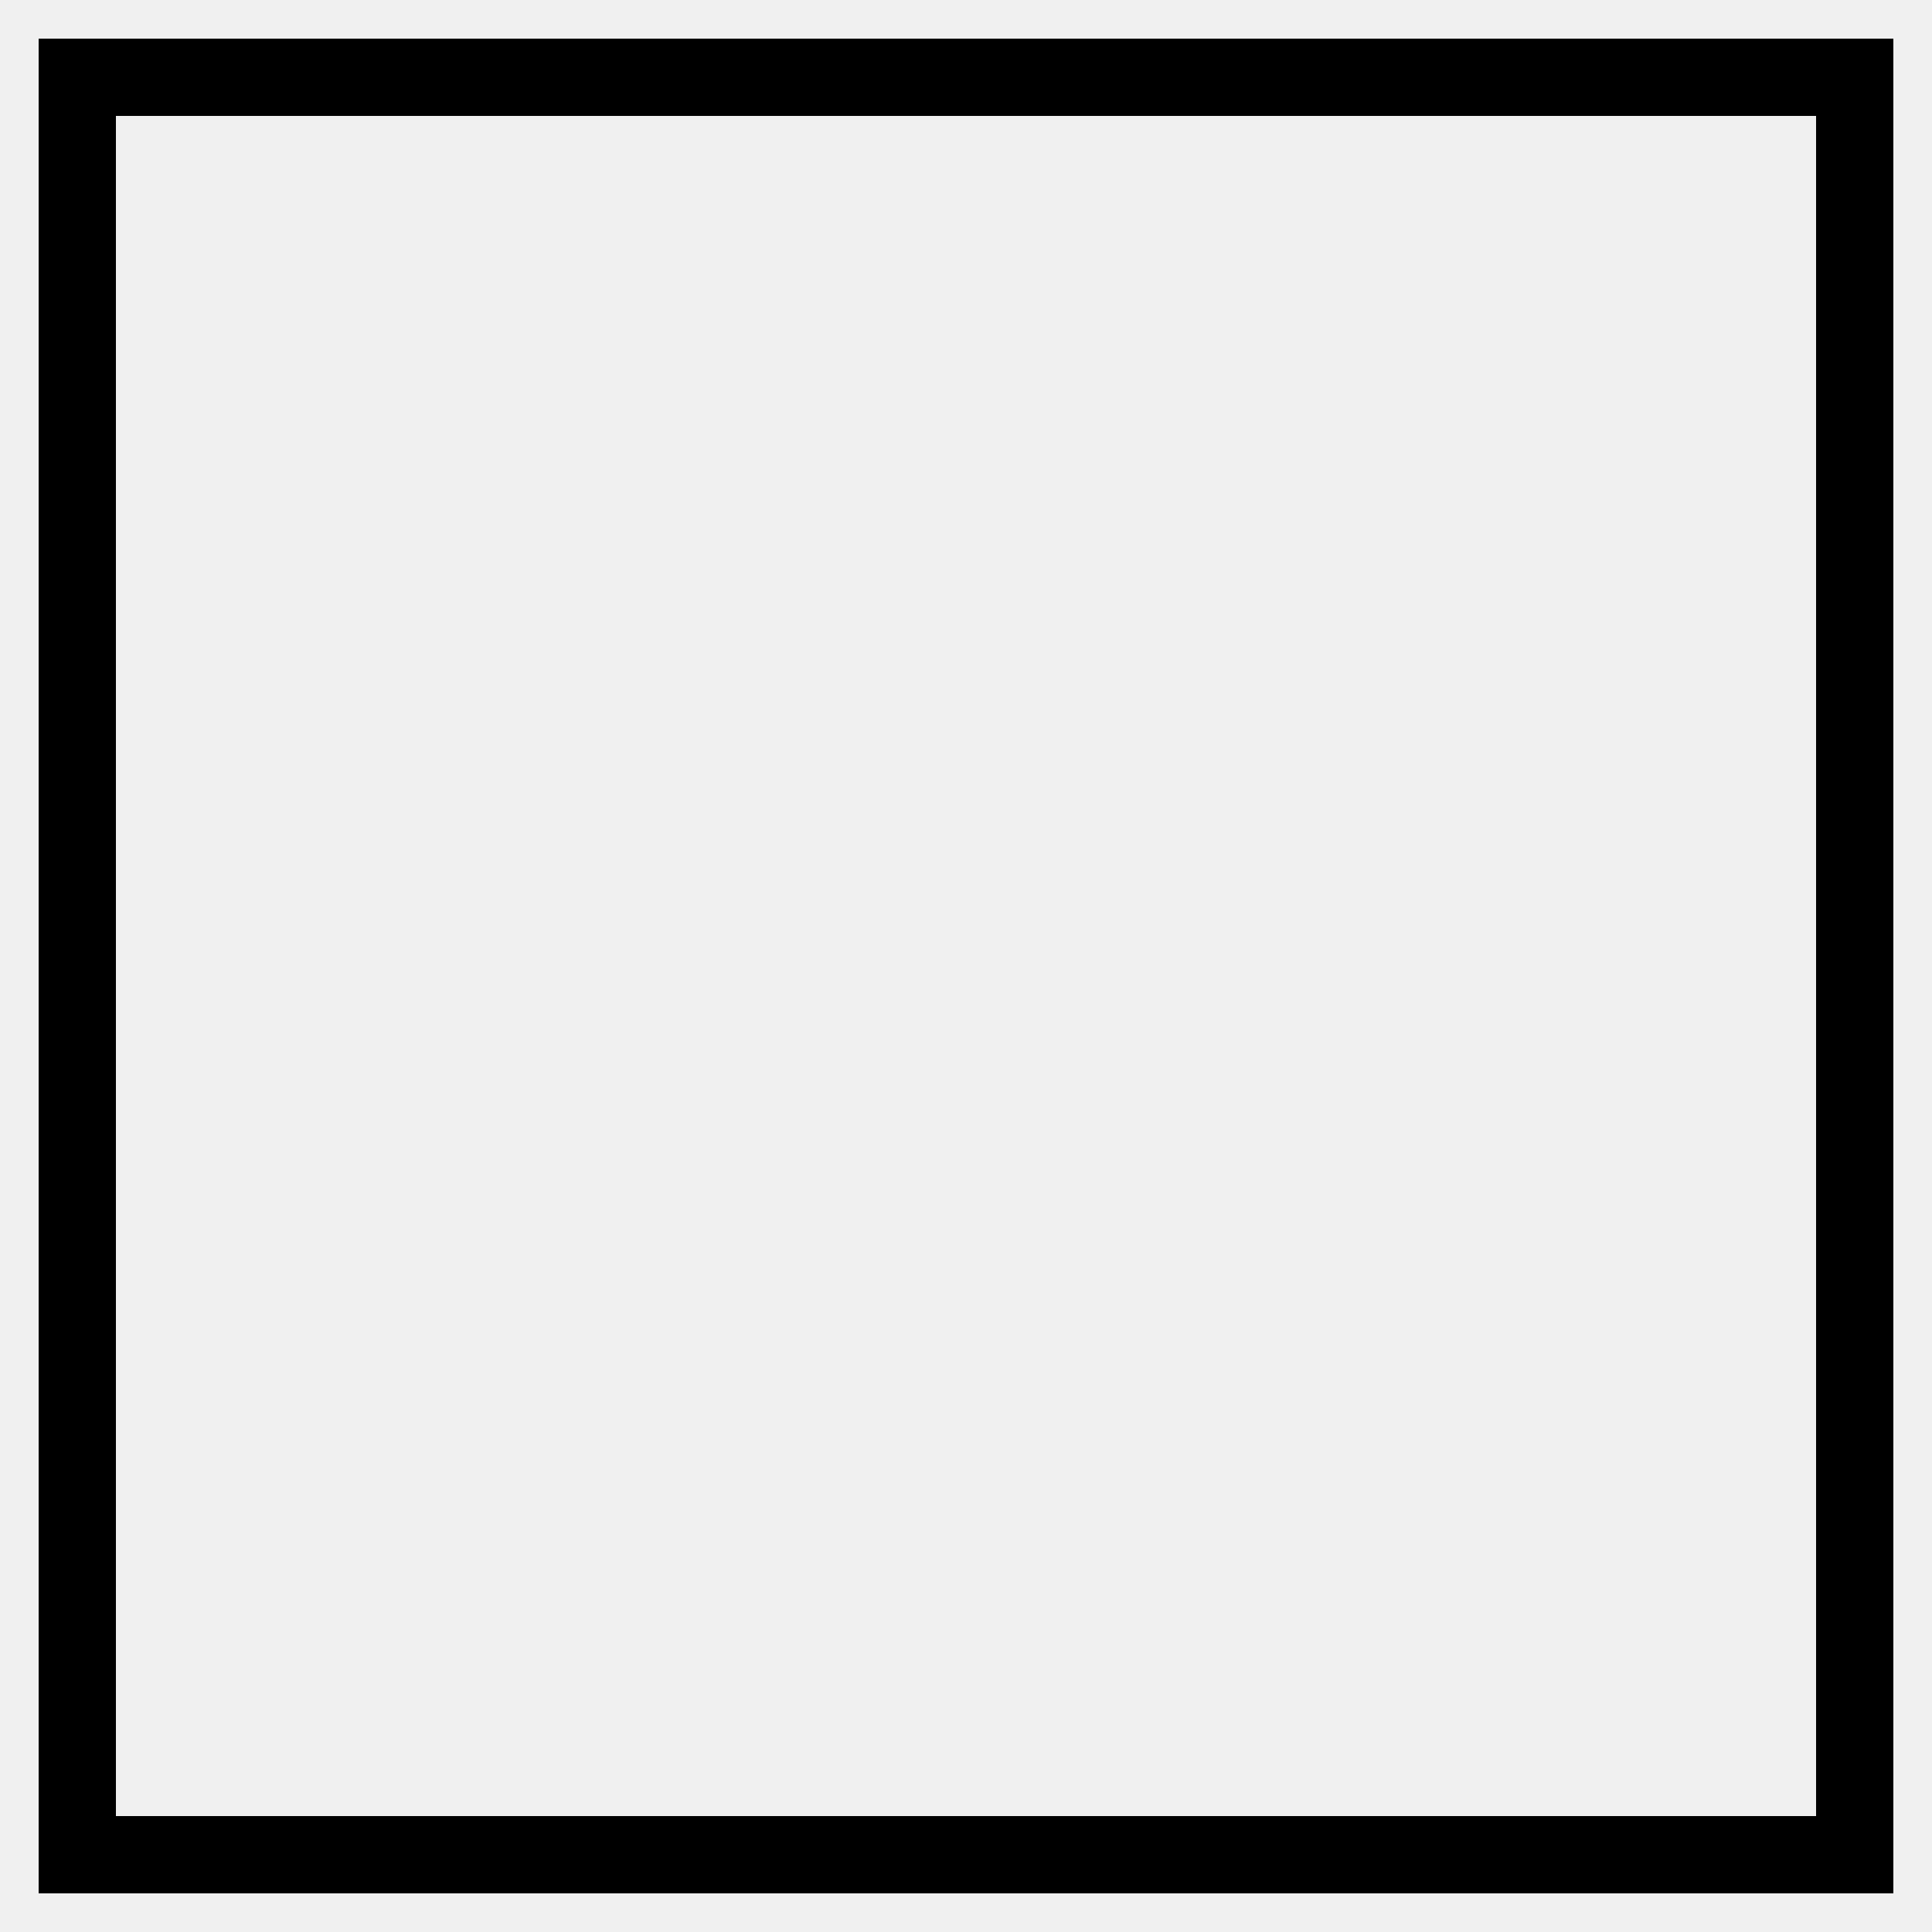
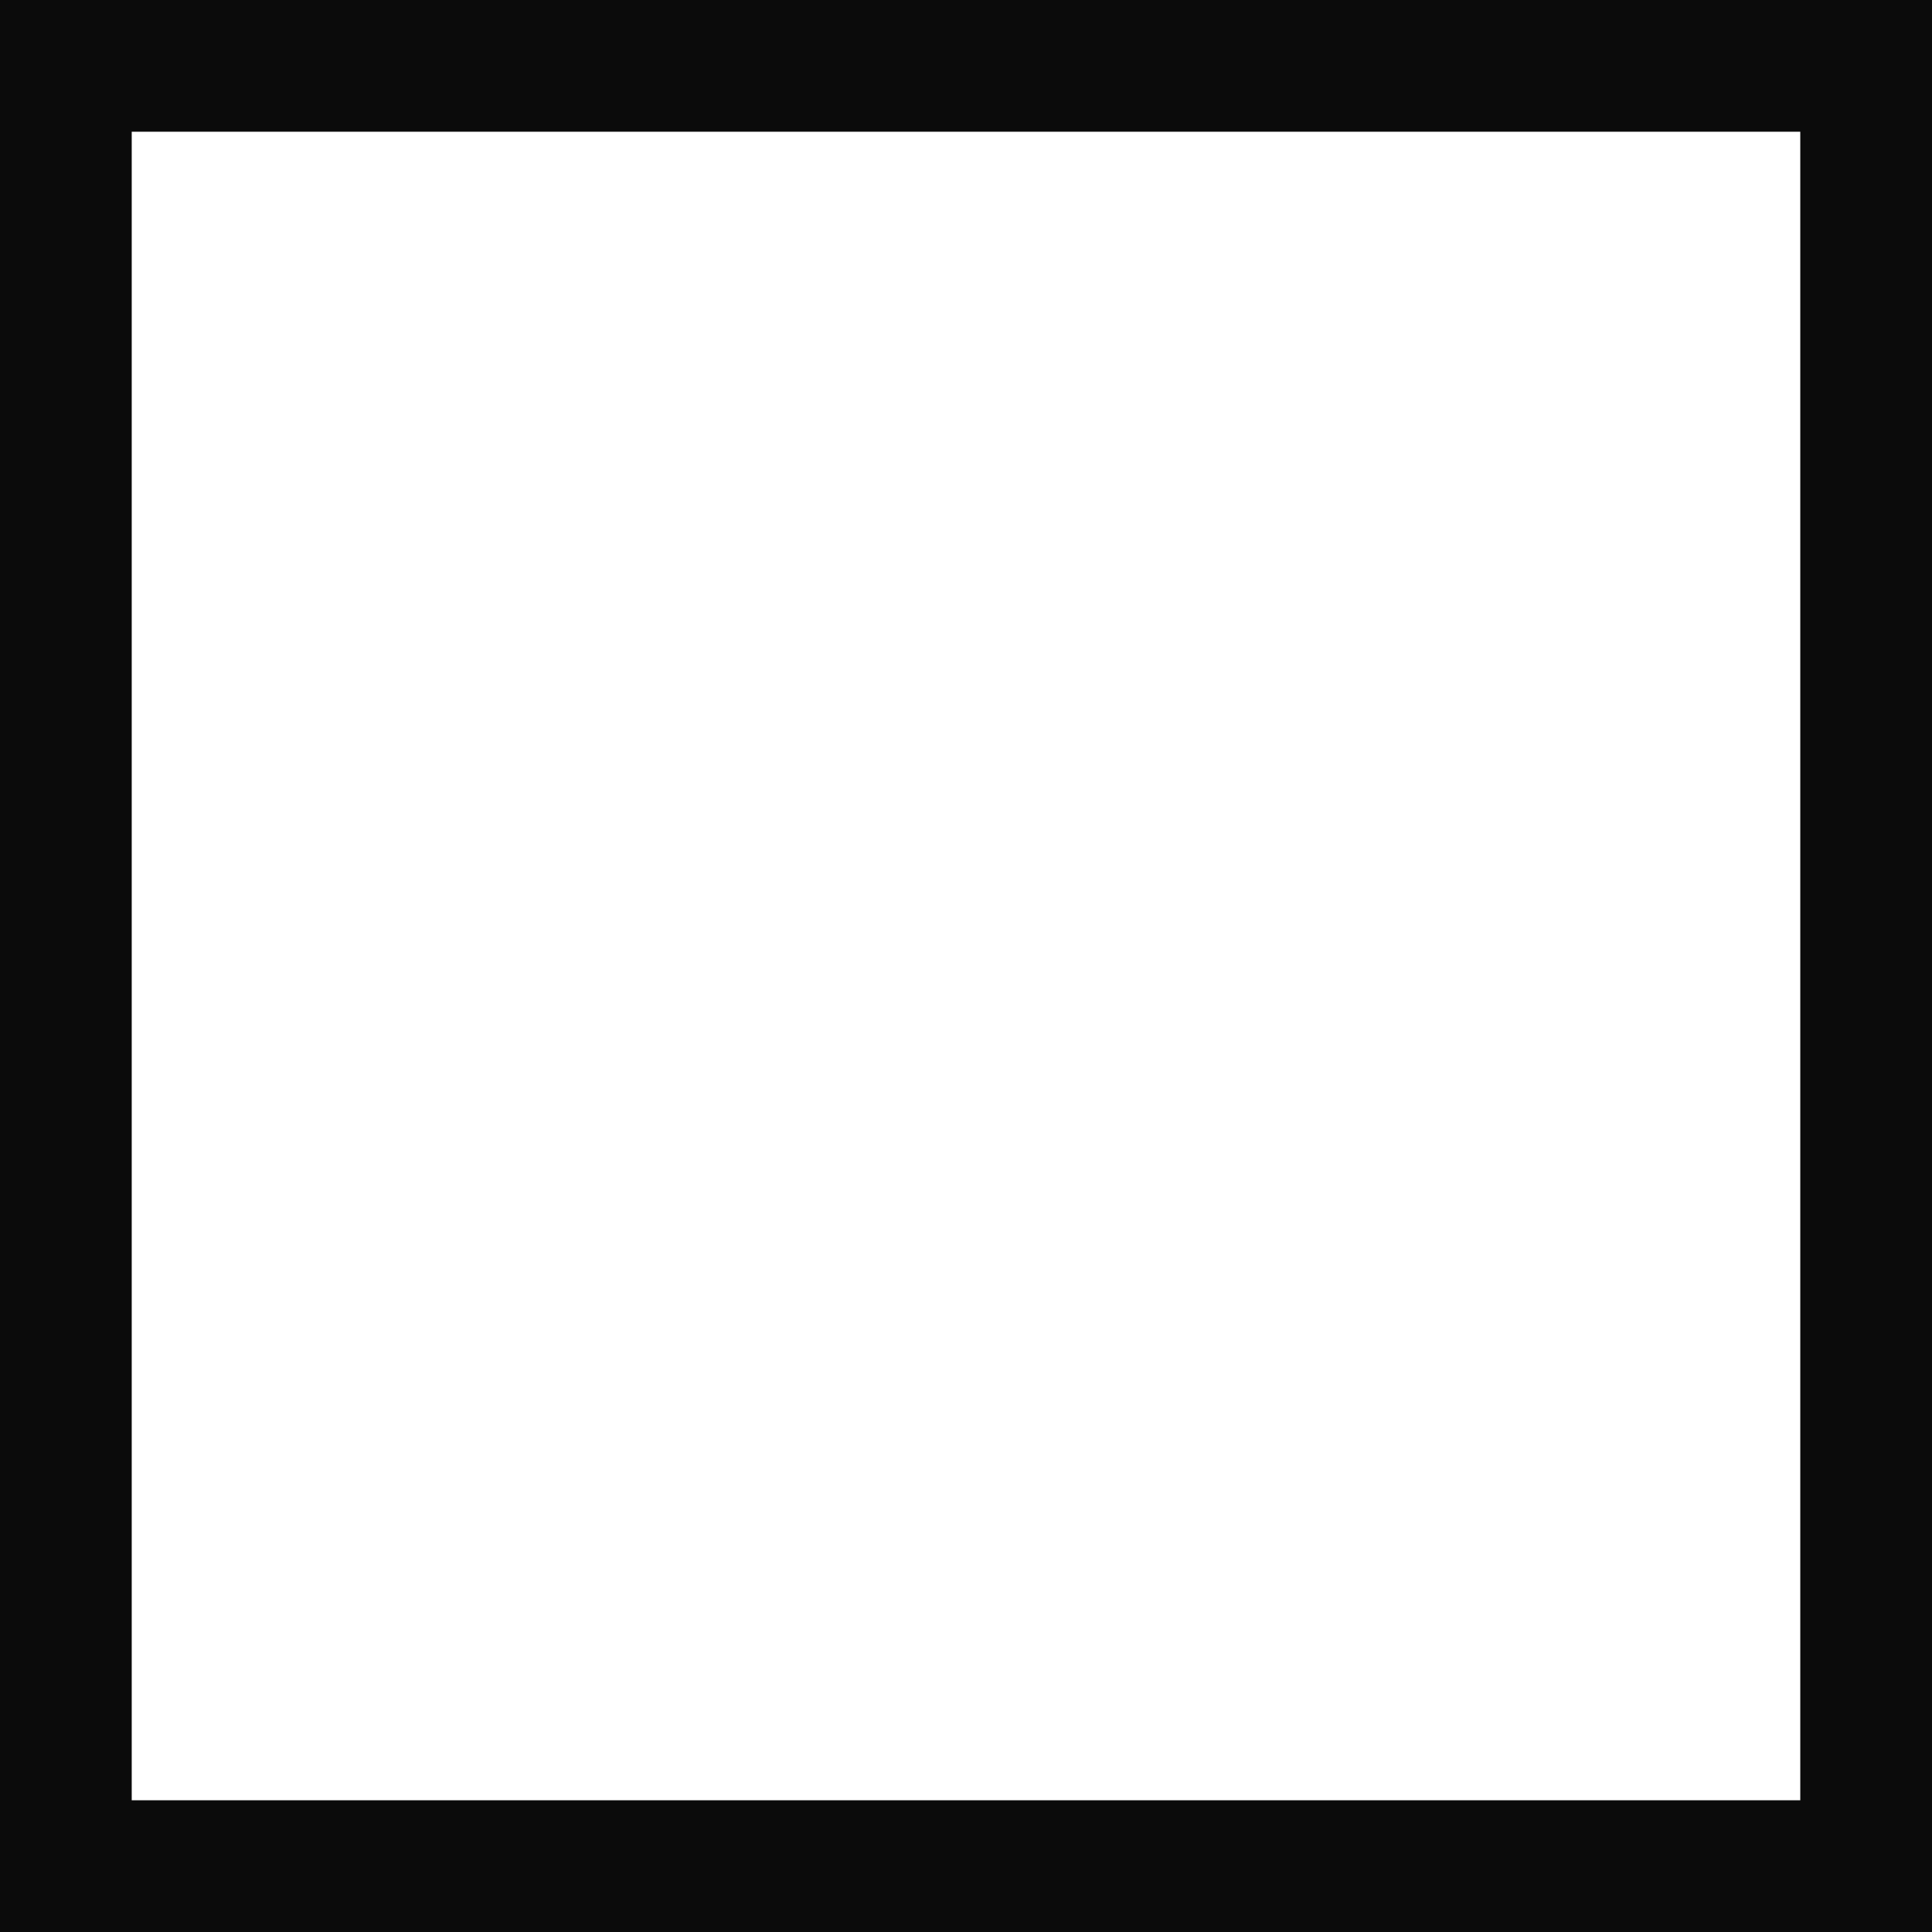
- <svg xmlns="http://www.w3.org/2000/svg" style="enable-background:new 0 0 50 50;" version="1.1" viewBox="0 0 50 50" xml:space="preserve">
-   <g id="Layer_1">
-     <path d="M1,49h48V1H1V49z M3,3h44v44H3V3z" />
+ <svg xmlns="http://www.w3.org/2000/svg" width="44" height="44" viewBox="0 0 44 44">
+   <defs>
+     <style>.a{fill:#fff;stroke:#0b0b0b;stroke-width:3px;}.b{stroke:none;}.c{fill:none;}</style>
+   </defs>
+   <g class="a">
+     <rect class="b" width="44" height="44" />
+     <rect class="c" x="1.5" y="1.5" width="41" height="41" />
  </g>
-   <g />
</svg>
